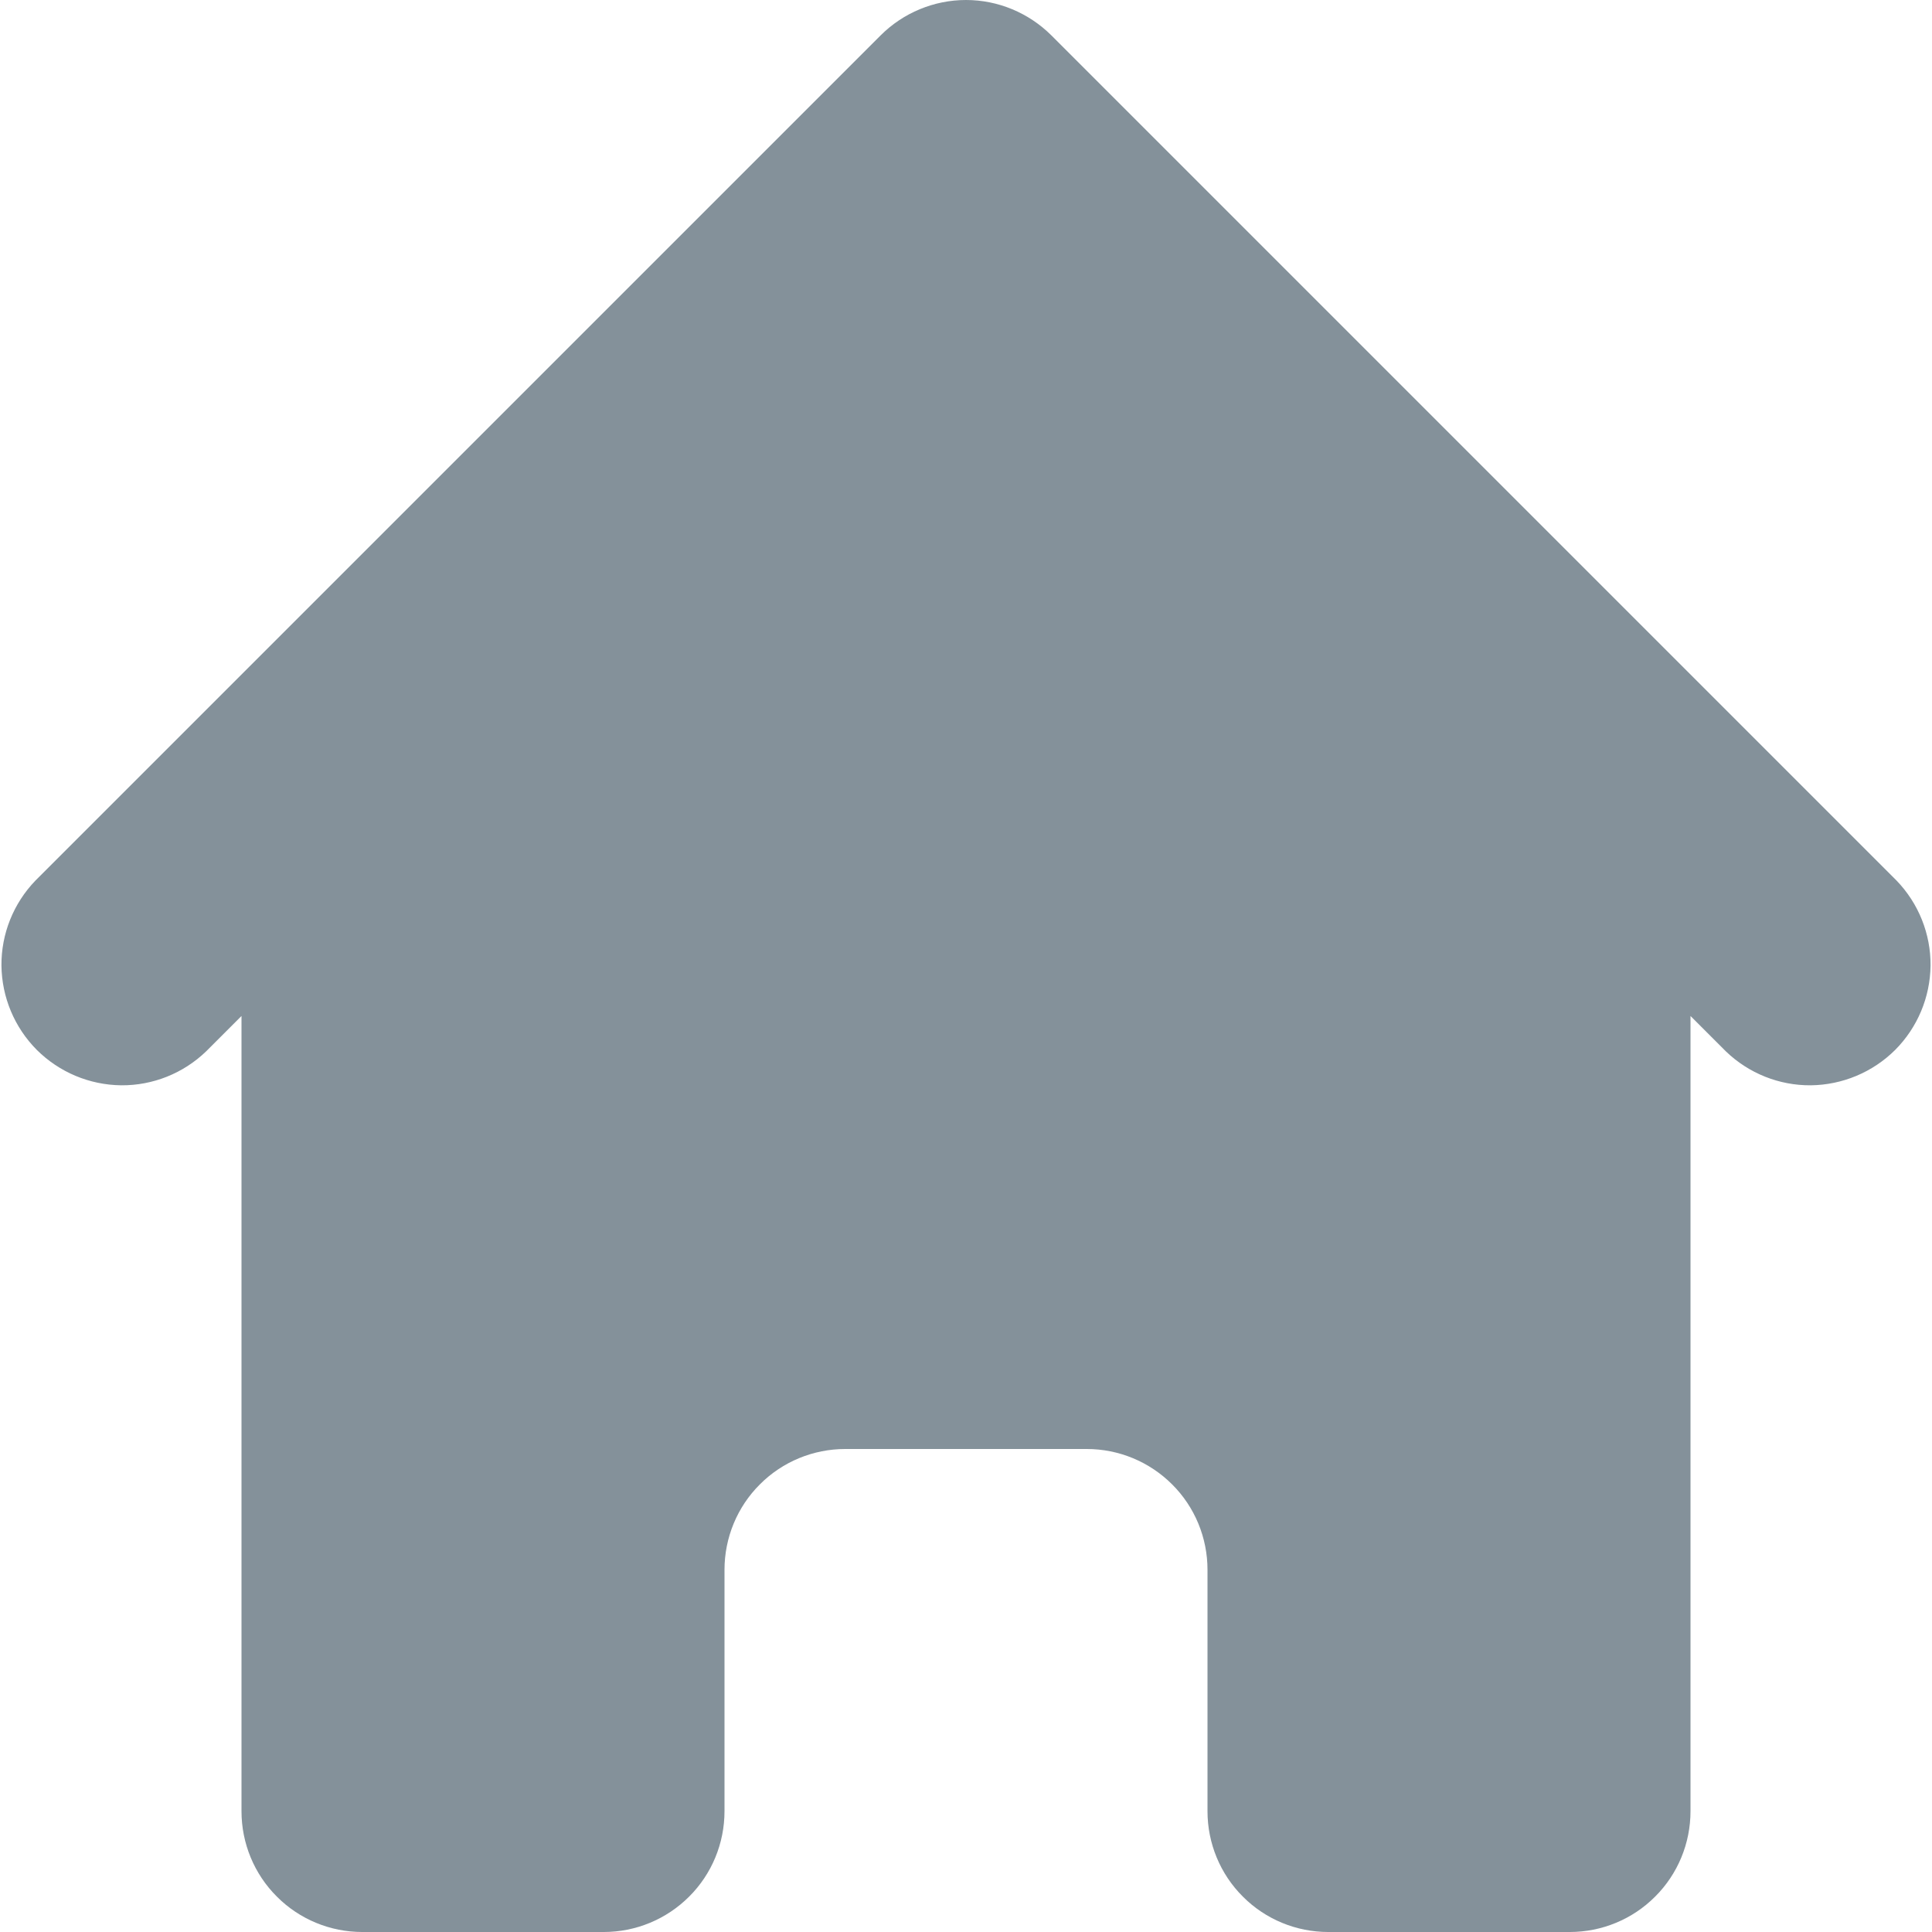
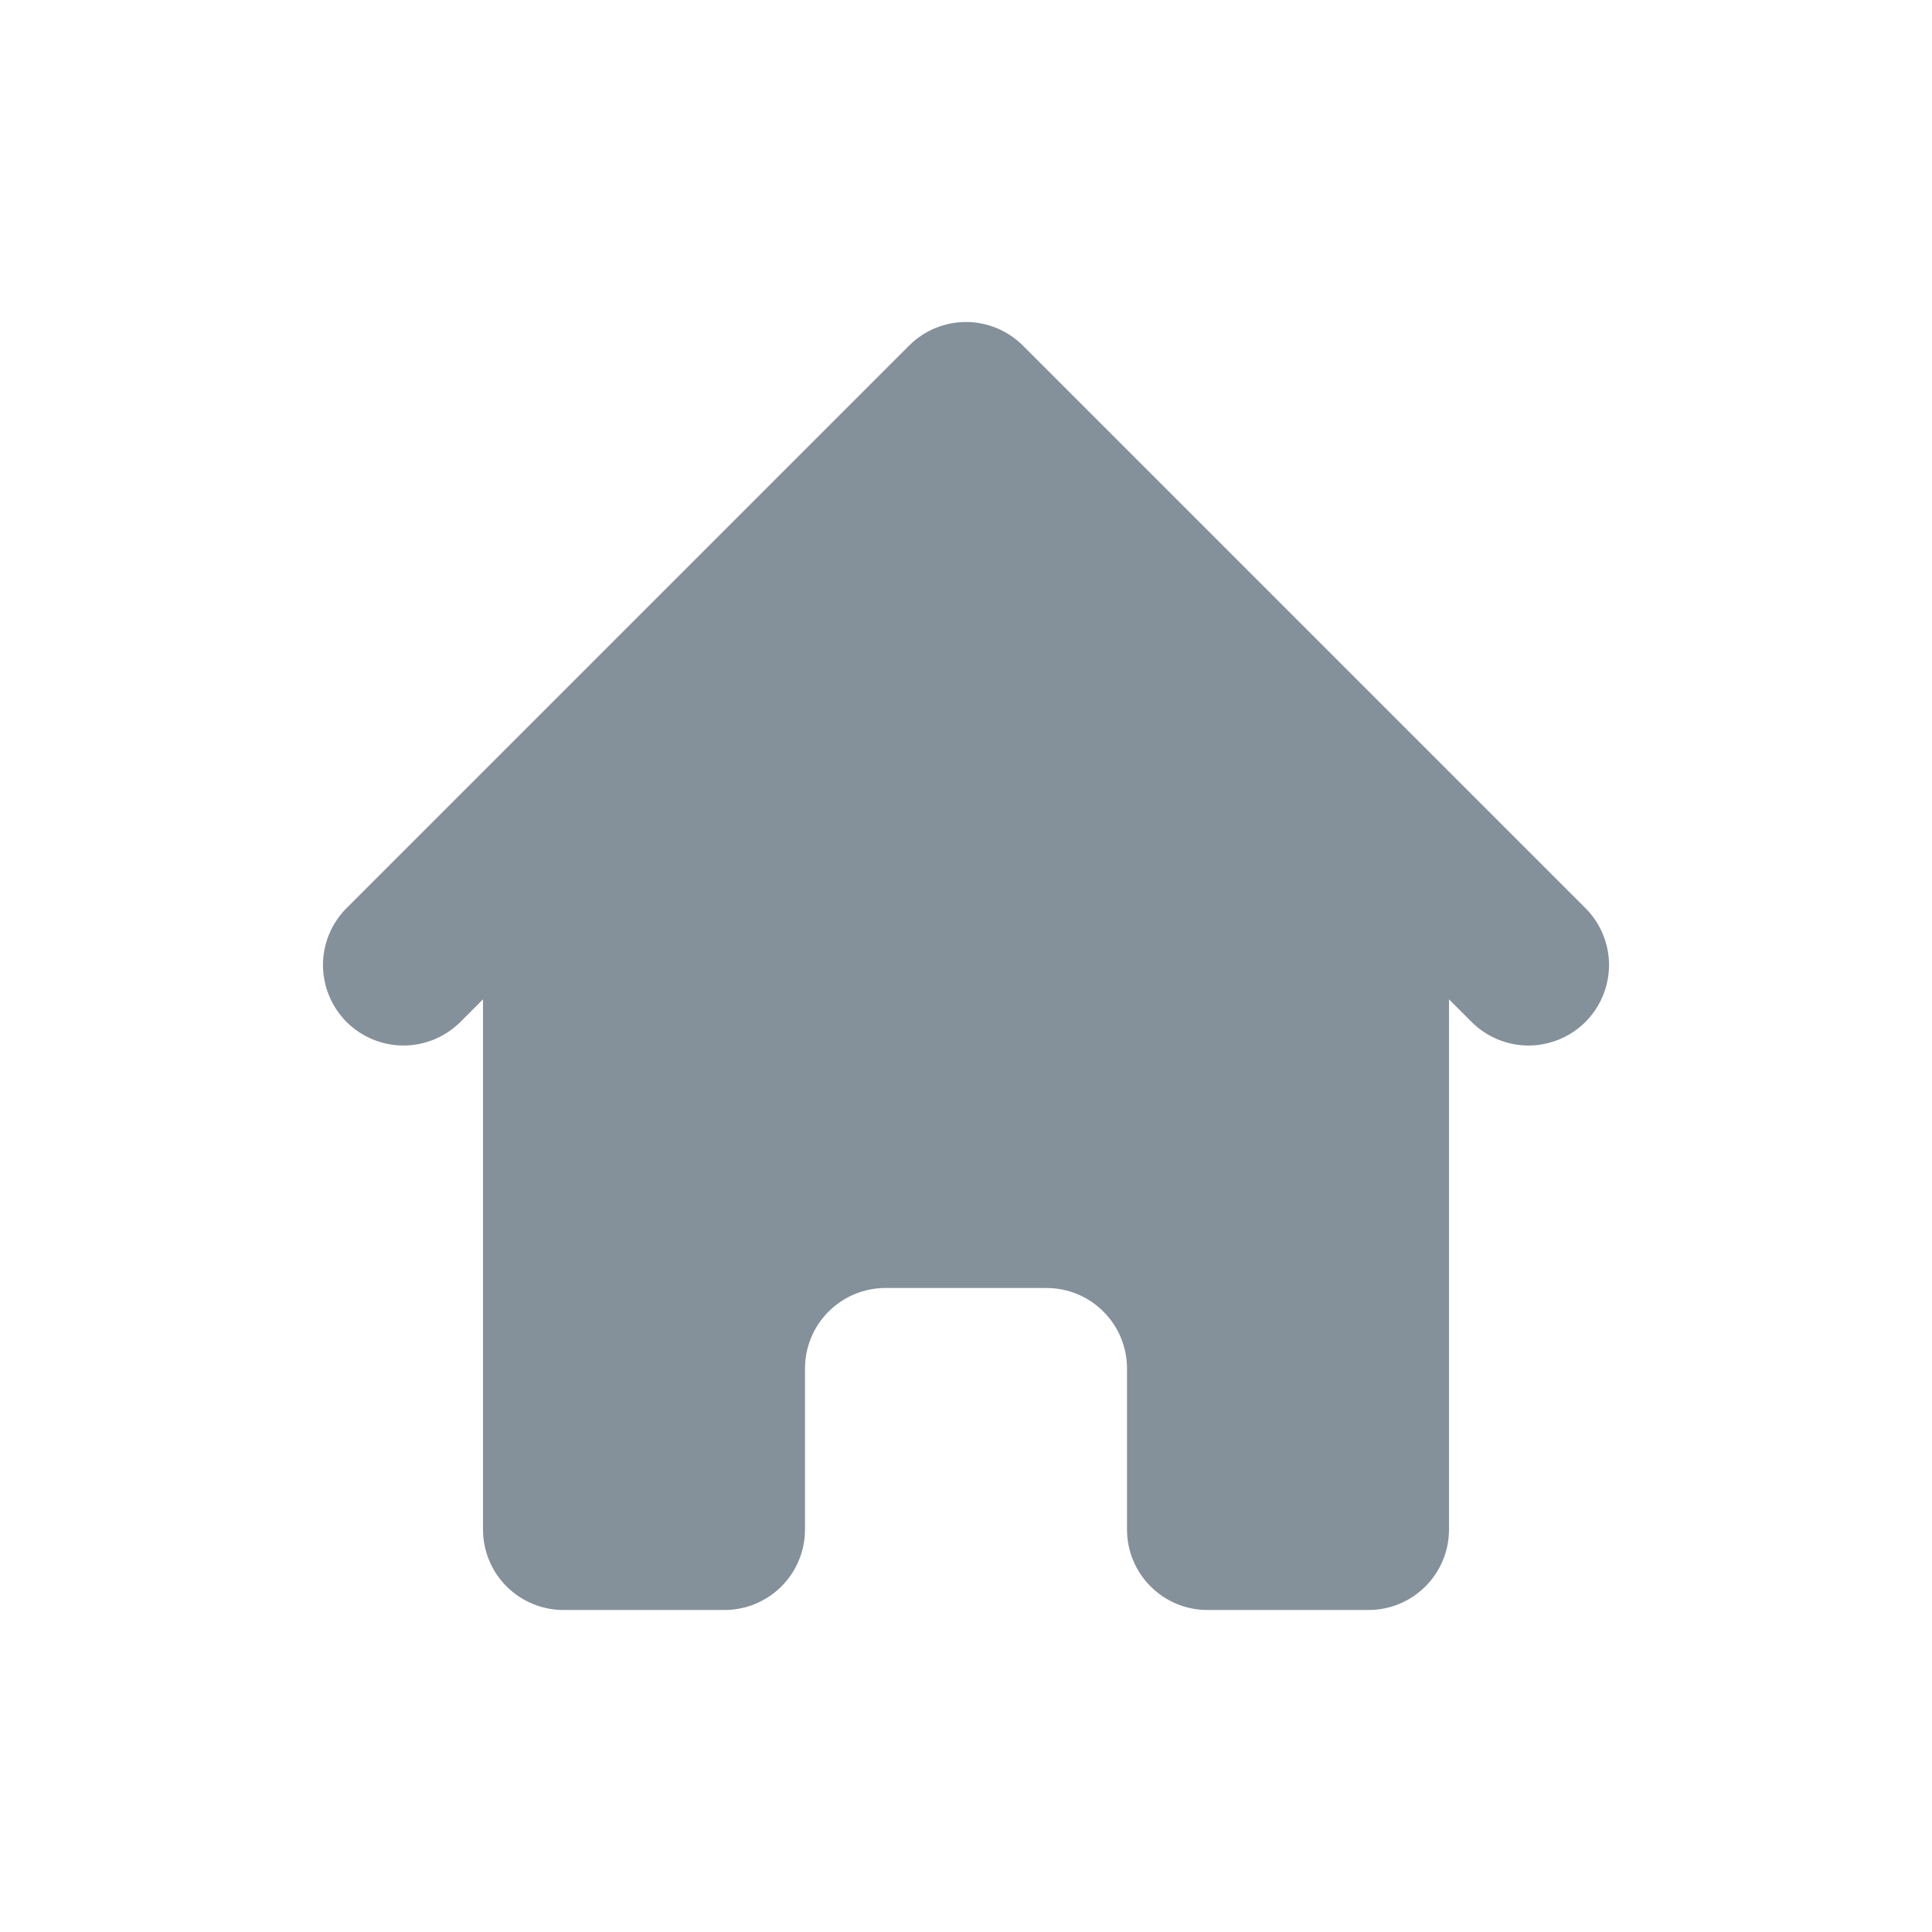
- <svg xmlns="http://www.w3.org/2000/svg" width="16" height="16" viewBox="0 0 16 16" fill="none">
-   <path d="M8.707 0.293C8.519 0.106 8.265 0 8 0C7.735 0 7.48 0.106 7.293 0.293L0.293 7.293C0.111 7.482 0.01 7.734 0.012 7.996C0.015 8.259 0.12 8.509 0.305 8.695C0.491 8.88 0.741 8.985 1.004 8.988C1.266 8.99 1.518 8.889 1.707 8.707L2 8.414V15C2 15.265 2.105 15.52 2.293 15.707C2.48 15.895 2.735 16 3 16H5C5.265 16 5.519 15.895 5.707 15.707C5.895 15.52 6 15.265 6 15V13C6 12.735 6.105 12.48 6.293 12.293C6.48 12.105 6.735 12 7 12H9C9.265 12 9.519 12.105 9.707 12.293C9.895 12.48 10 12.735 10 13V15C10 15.265 10.105 15.52 10.293 15.707C10.48 15.895 10.735 16 11 16H13C13.265 16 13.52 15.895 13.707 15.707C13.895 15.52 14 15.265 14 15V8.414L14.293 8.707C14.482 8.889 14.734 8.99 14.996 8.988C15.258 8.985 15.509 8.88 15.695 8.695C15.88 8.509 15.985 8.259 15.988 7.996C15.99 7.734 15.889 7.482 15.707 7.293L8.707 0.293Z" fill="#84919A" />
+ <svg xmlns="http://www.w3.org/2000/svg" width="24" height="24" viewBox="0 0 24 24" fill="none">
+   <path d="M12.707 4.293C12.519 4.106 12.265 4 12 4C11.735 4 11.48 4.106 11.293 4.293L4.293 11.293C4.111 11.482 4.01 11.734 4.012 11.996C4.015 12.259 4.12 12.509 4.305 12.695C4.491 12.88 4.741 12.985 5.004 12.988C5.266 12.99 5.518 12.889 5.707 12.707L6 12.414V19C6 19.265 6.105 19.52 6.293 19.707C6.48 19.895 6.735 20 7 20H9C9.265 20 9.519 19.895 9.707 19.707C9.895 19.52 10 19.265 10 19V17C10 16.735 10.105 16.48 10.293 16.293C10.48 16.105 10.735 16 11 16H13C13.265 16 13.52 16.105 13.707 16.293C13.895 16.48 14 16.735 14 17V19C14 19.265 14.105 19.52 14.293 19.707C14.48 19.895 14.735 20 15 20H17C17.265 20 17.52 19.895 17.707 19.707C17.895 19.52 18 19.265 18 19V12.414L18.293 12.707C18.482 12.889 18.734 12.99 18.996 12.988C19.259 12.985 19.509 12.88 19.695 12.695C19.88 12.509 19.985 12.259 19.988 11.996C19.99 11.734 19.889 11.482 19.707 11.293L12.707 4.293Z" fill="#84919A" />
</svg>
